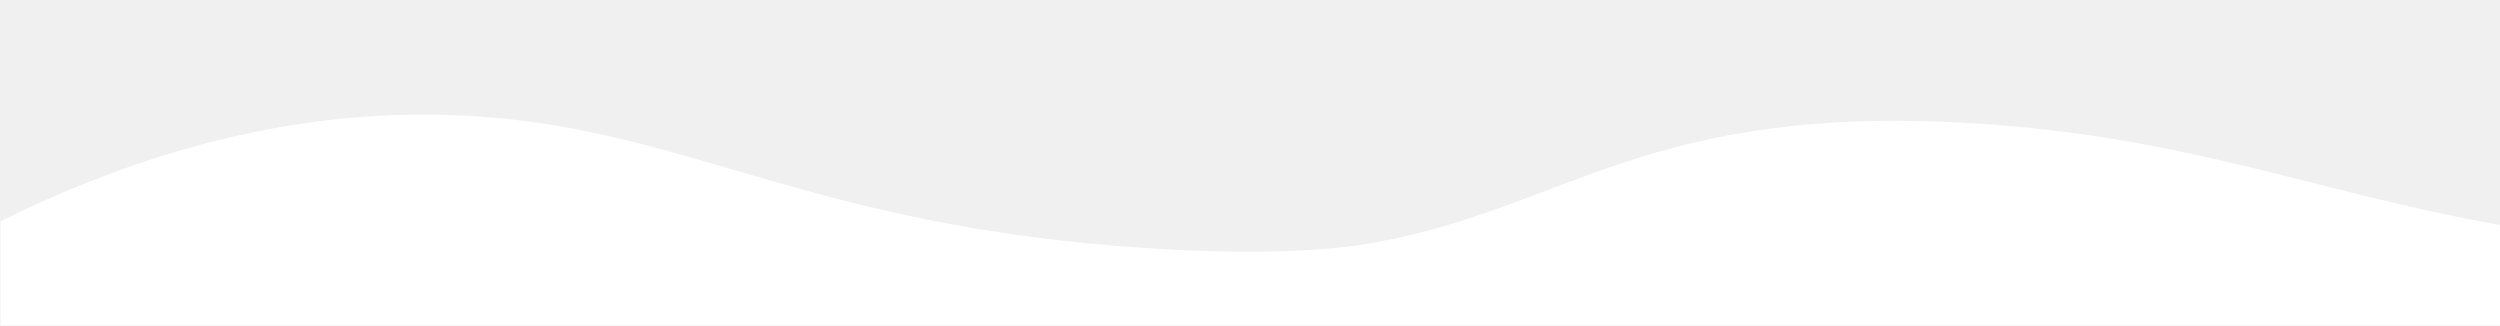
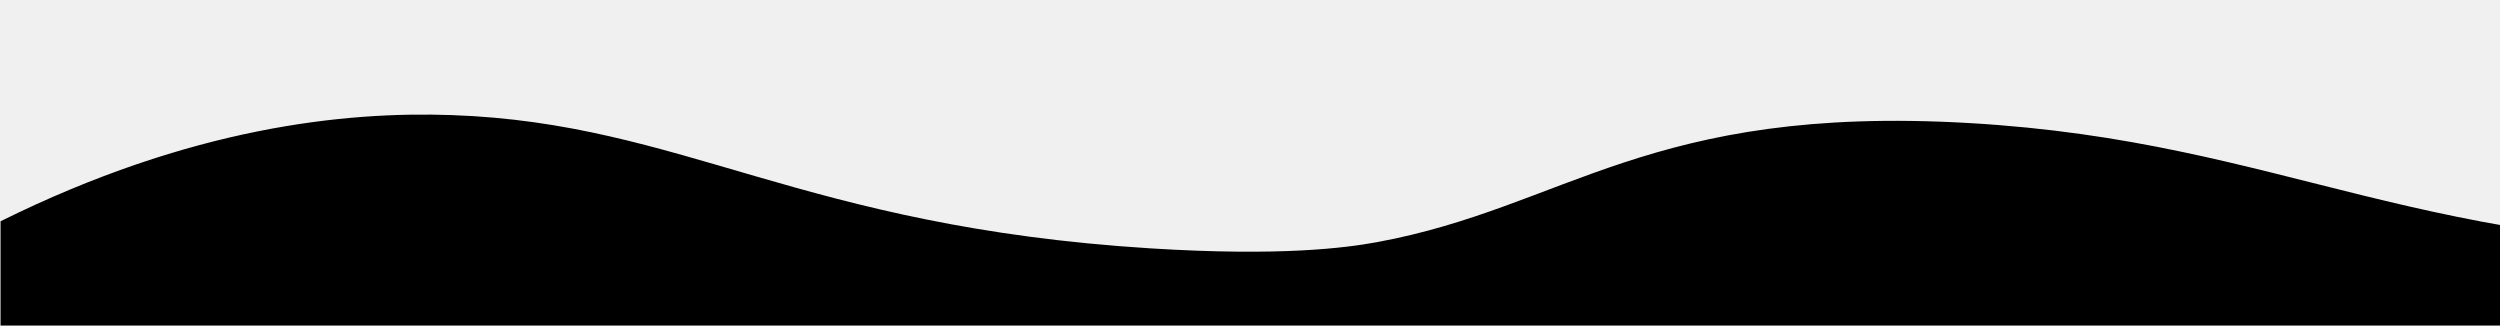
<svg xmlns="http://www.w3.org/2000/svg" id="Layer_1" data-name="Layer 1" viewBox="0 0 1920 250">
  <defs>
    <style>.cls-1{fill:#fff;}</style>
  </defs>
-   <path class="cls-1" d="M2394,169.93a1604.23,1604.23,0,0,1-229.8,20.83c-308.34,5.7-406.44-82.08-652-96.26-246.18-14.21-309.33,64.64-454.34,91.41-24.51,4.52-74.49,11.08-174,4.85C614.25,173.89,525,94.66,347,88.39c-81.72-2.88-200.13,9-346.57,81.54V250H2393.6Z" />
+   <path className="cls-1" d="M2394,169.93a1604.23,1604.23,0,0,1-229.8,20.83c-308.34,5.7-406.44-82.08-652-96.26-246.18-14.21-309.33,64.64-454.34,91.41-24.51,4.52-74.49,11.08-174,4.85C614.25,173.89,525,94.66,347,88.39c-81.72-2.88-200.13,9-346.57,81.54V250H2393.6Z" />
</svg>
